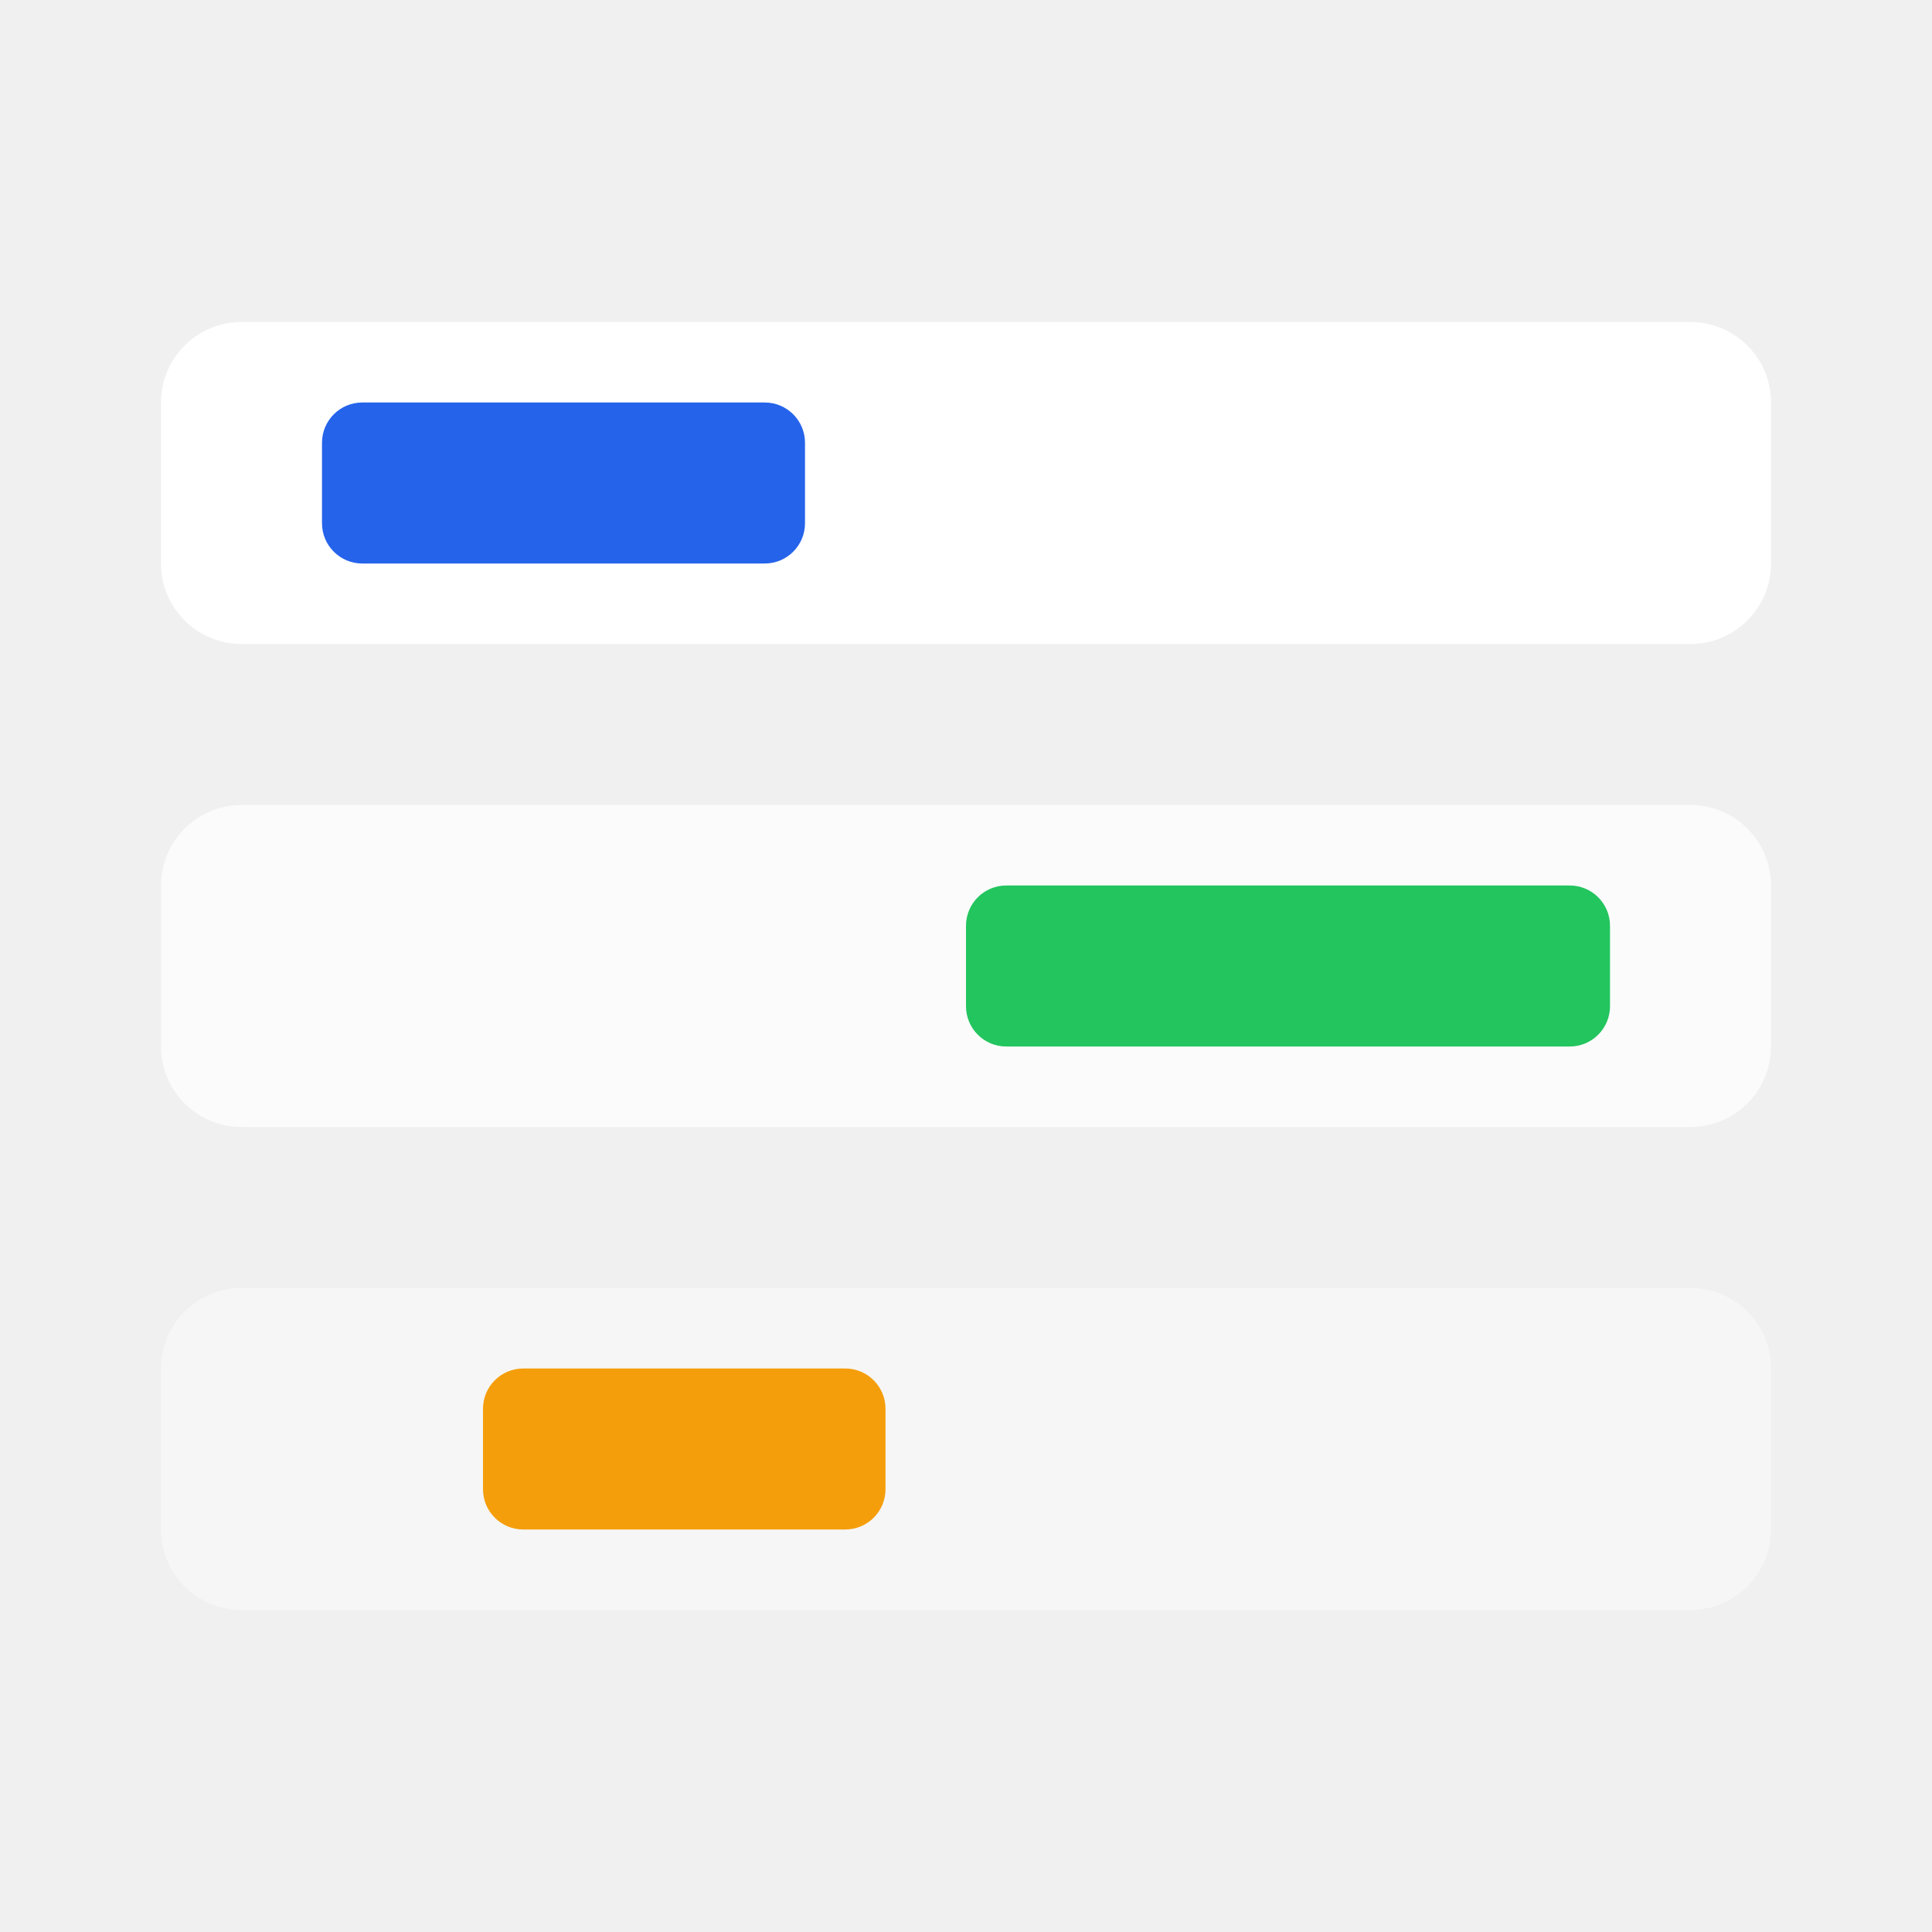
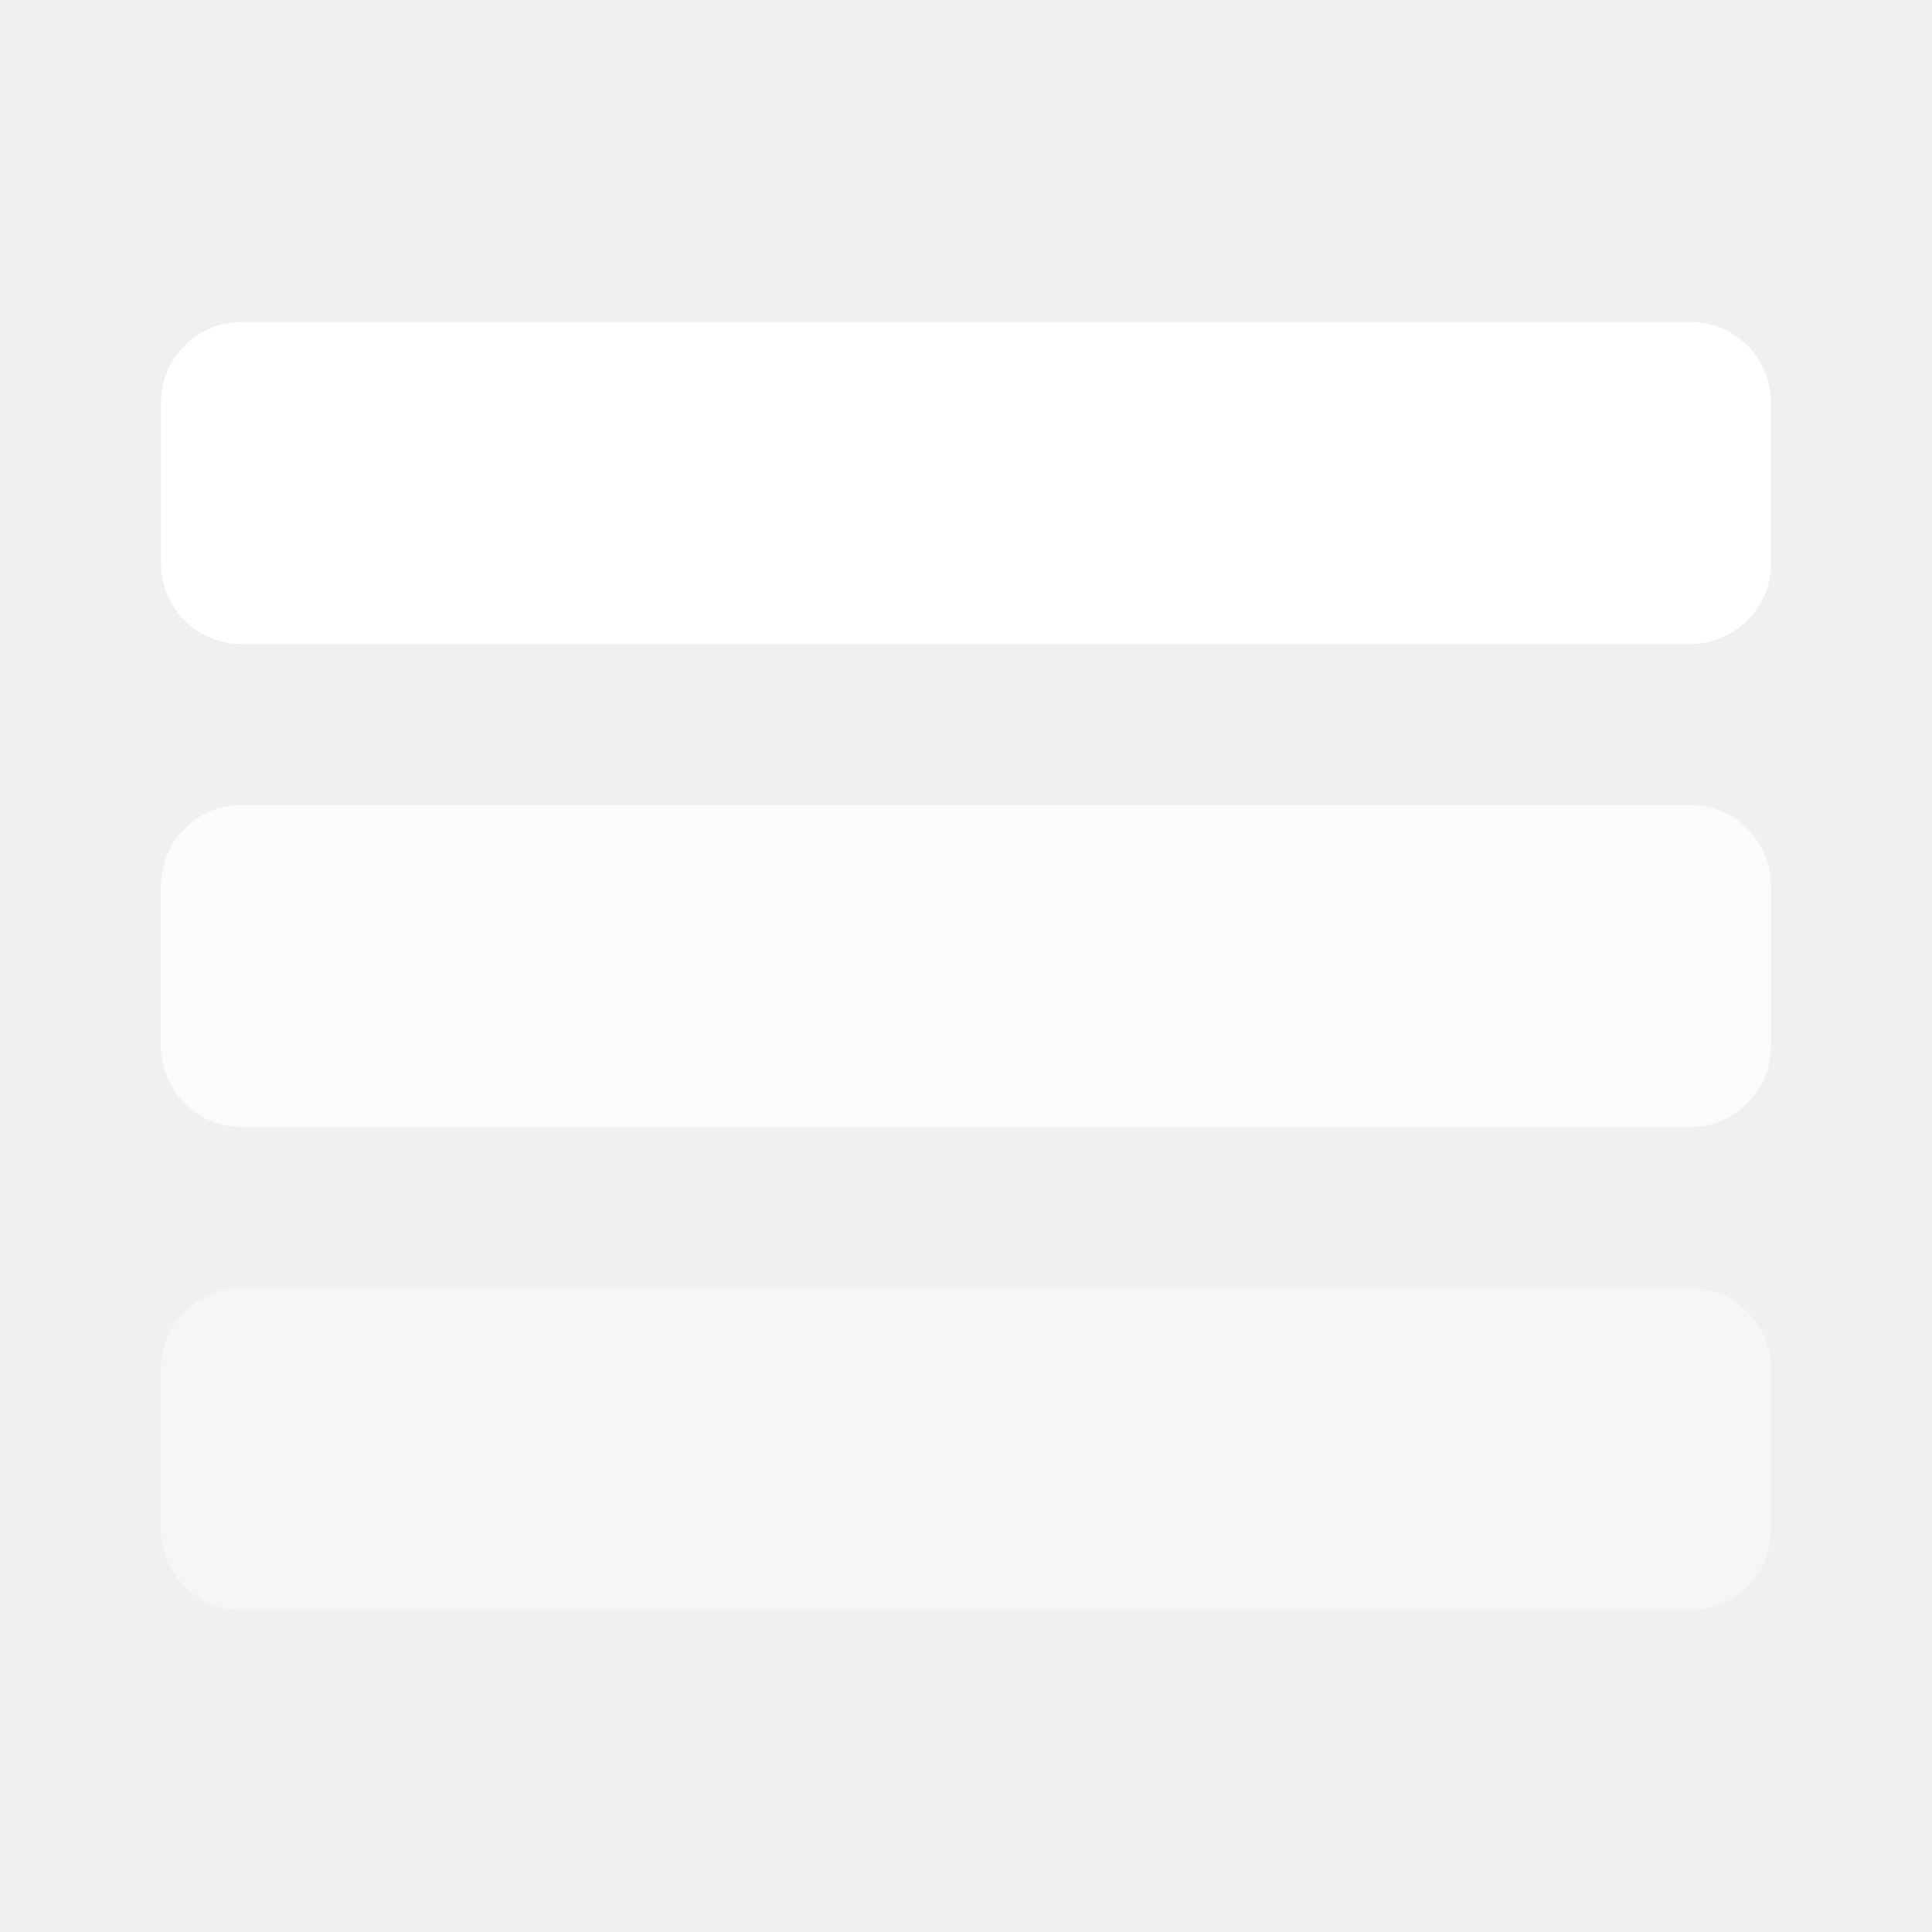
- <svg xmlns="http://www.w3.org/2000/svg" width="24" height="24" viewBox="0 0 24 24" fill="none">
-   <rect x="2" y="4" width="20" height="4" rx="1" fill="#ffffff" />
-   <rect x="2" y="10" width="20" height="4" rx="1" fill="#ffffff" fill-opacity="0.7" />
-   <rect x="2" y="16" width="20" height="4" rx="1" fill="#ffffff" fill-opacity="0.4" />
-   <rect x="4" y="5" width="6" height="2" rx="0.5" fill="#2563eb" />
-   <rect x="12" y="11" width="8" height="2" rx="0.5" fill="#22c55e" />
-   <rect x="6" y="17" width="5" height="2" rx="0.5" fill="#f59e0b" />
+ <svg xmlns="http://www.w3.org/2000/svg" width="100%" height="100%" viewBox="0 0 24 24" version="1.1" xml:space="preserve" style="fill-rule:evenodd;clip-rule:evenodd;stroke-linejoin:round;stroke-miterlimit:2;">
+   <path d="M22,5l0,2c0,0.552 -0.448,1 -1,1l-18,0c-0.552,0 -1,-0.448 -1,-1l0,-2c0,-0.552 0.448,-1 1,-1l18,0c0.552,0 1,0.448 1,1Z" style="fill:#fff;" />
+   <path d="M22,11l0,2c0,0.552 -0.448,1 -1,1l-18,0c-0.552,0 -1,-0.448 -1,-1l0,-2c0,-0.552 0.448,-1 1,-1l18,0c0.552,0 1,0.448 1,1Z" style="fill:#fff;fill-opacity:0.7;" />
+   <path d="M22,17l0,2c0,0.552 -0.448,1 -1,1l-18,0c-0.552,0 -1,-0.448 -1,-1l0,-2c0,-0.552 0.448,-1 1,-1l18,0c0.552,0 1,0.448 1,1Z" style="fill:#fff;fill-opacity:0.4;" />
</svg>
